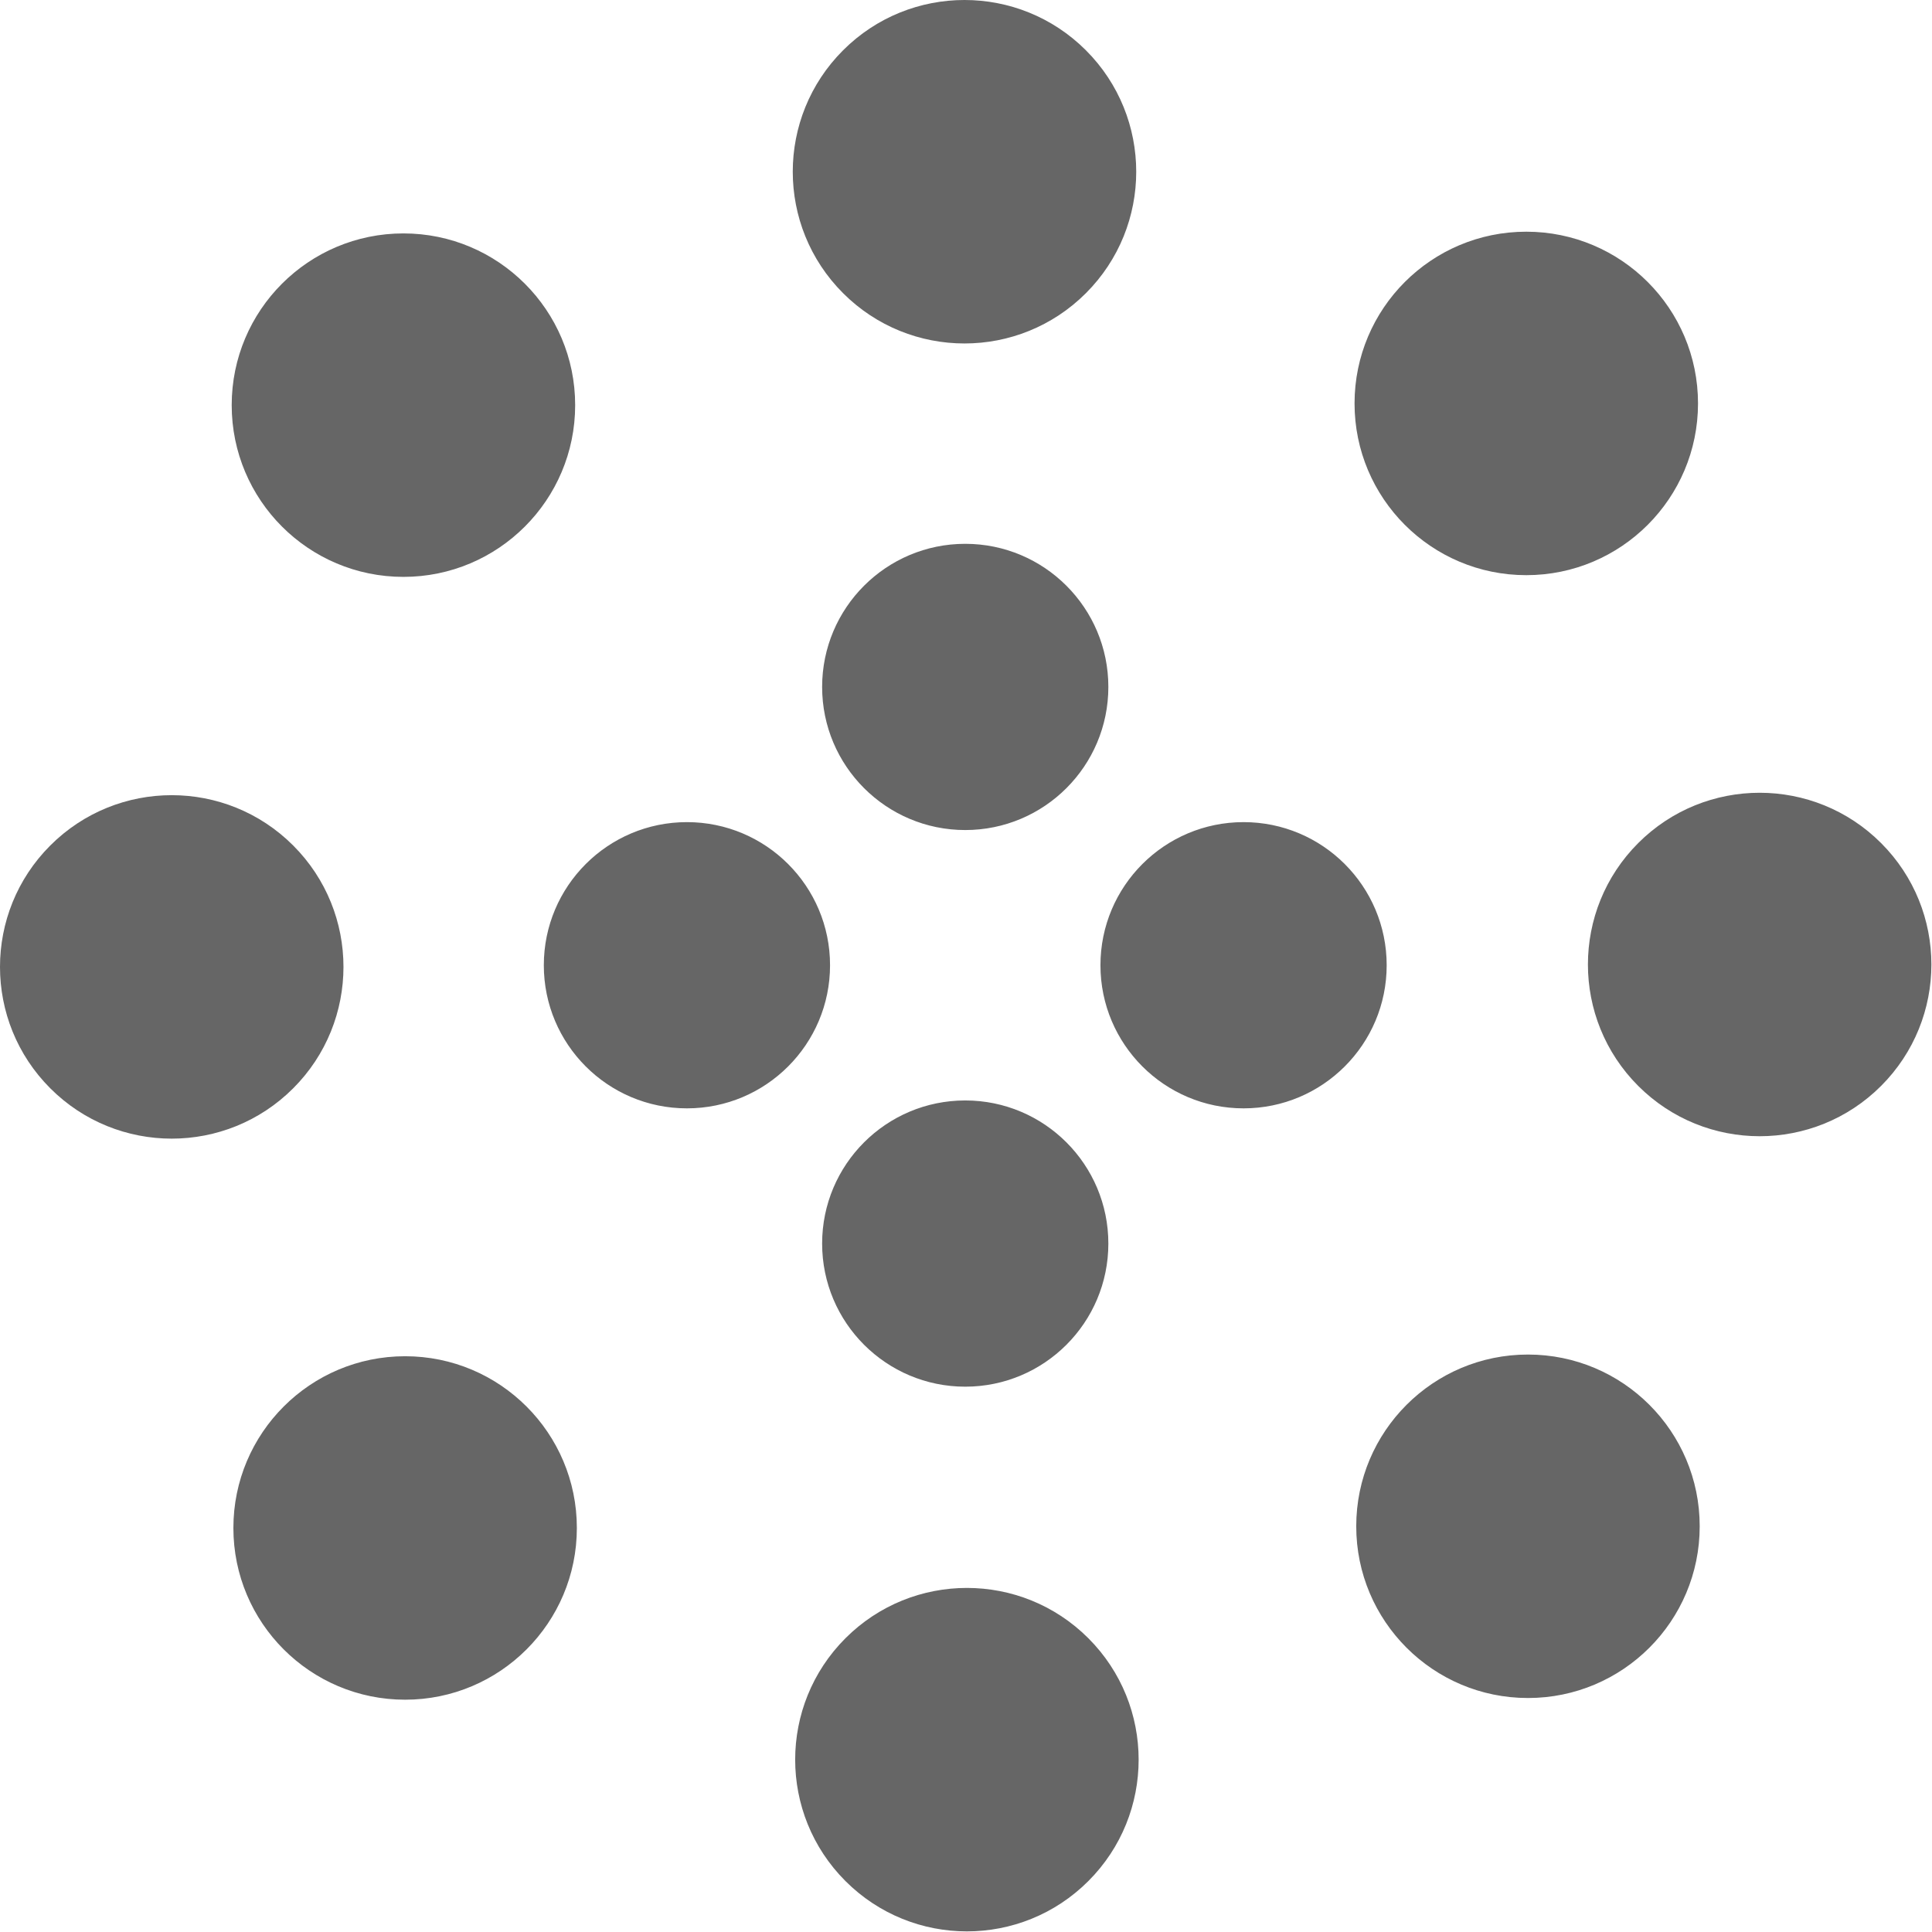
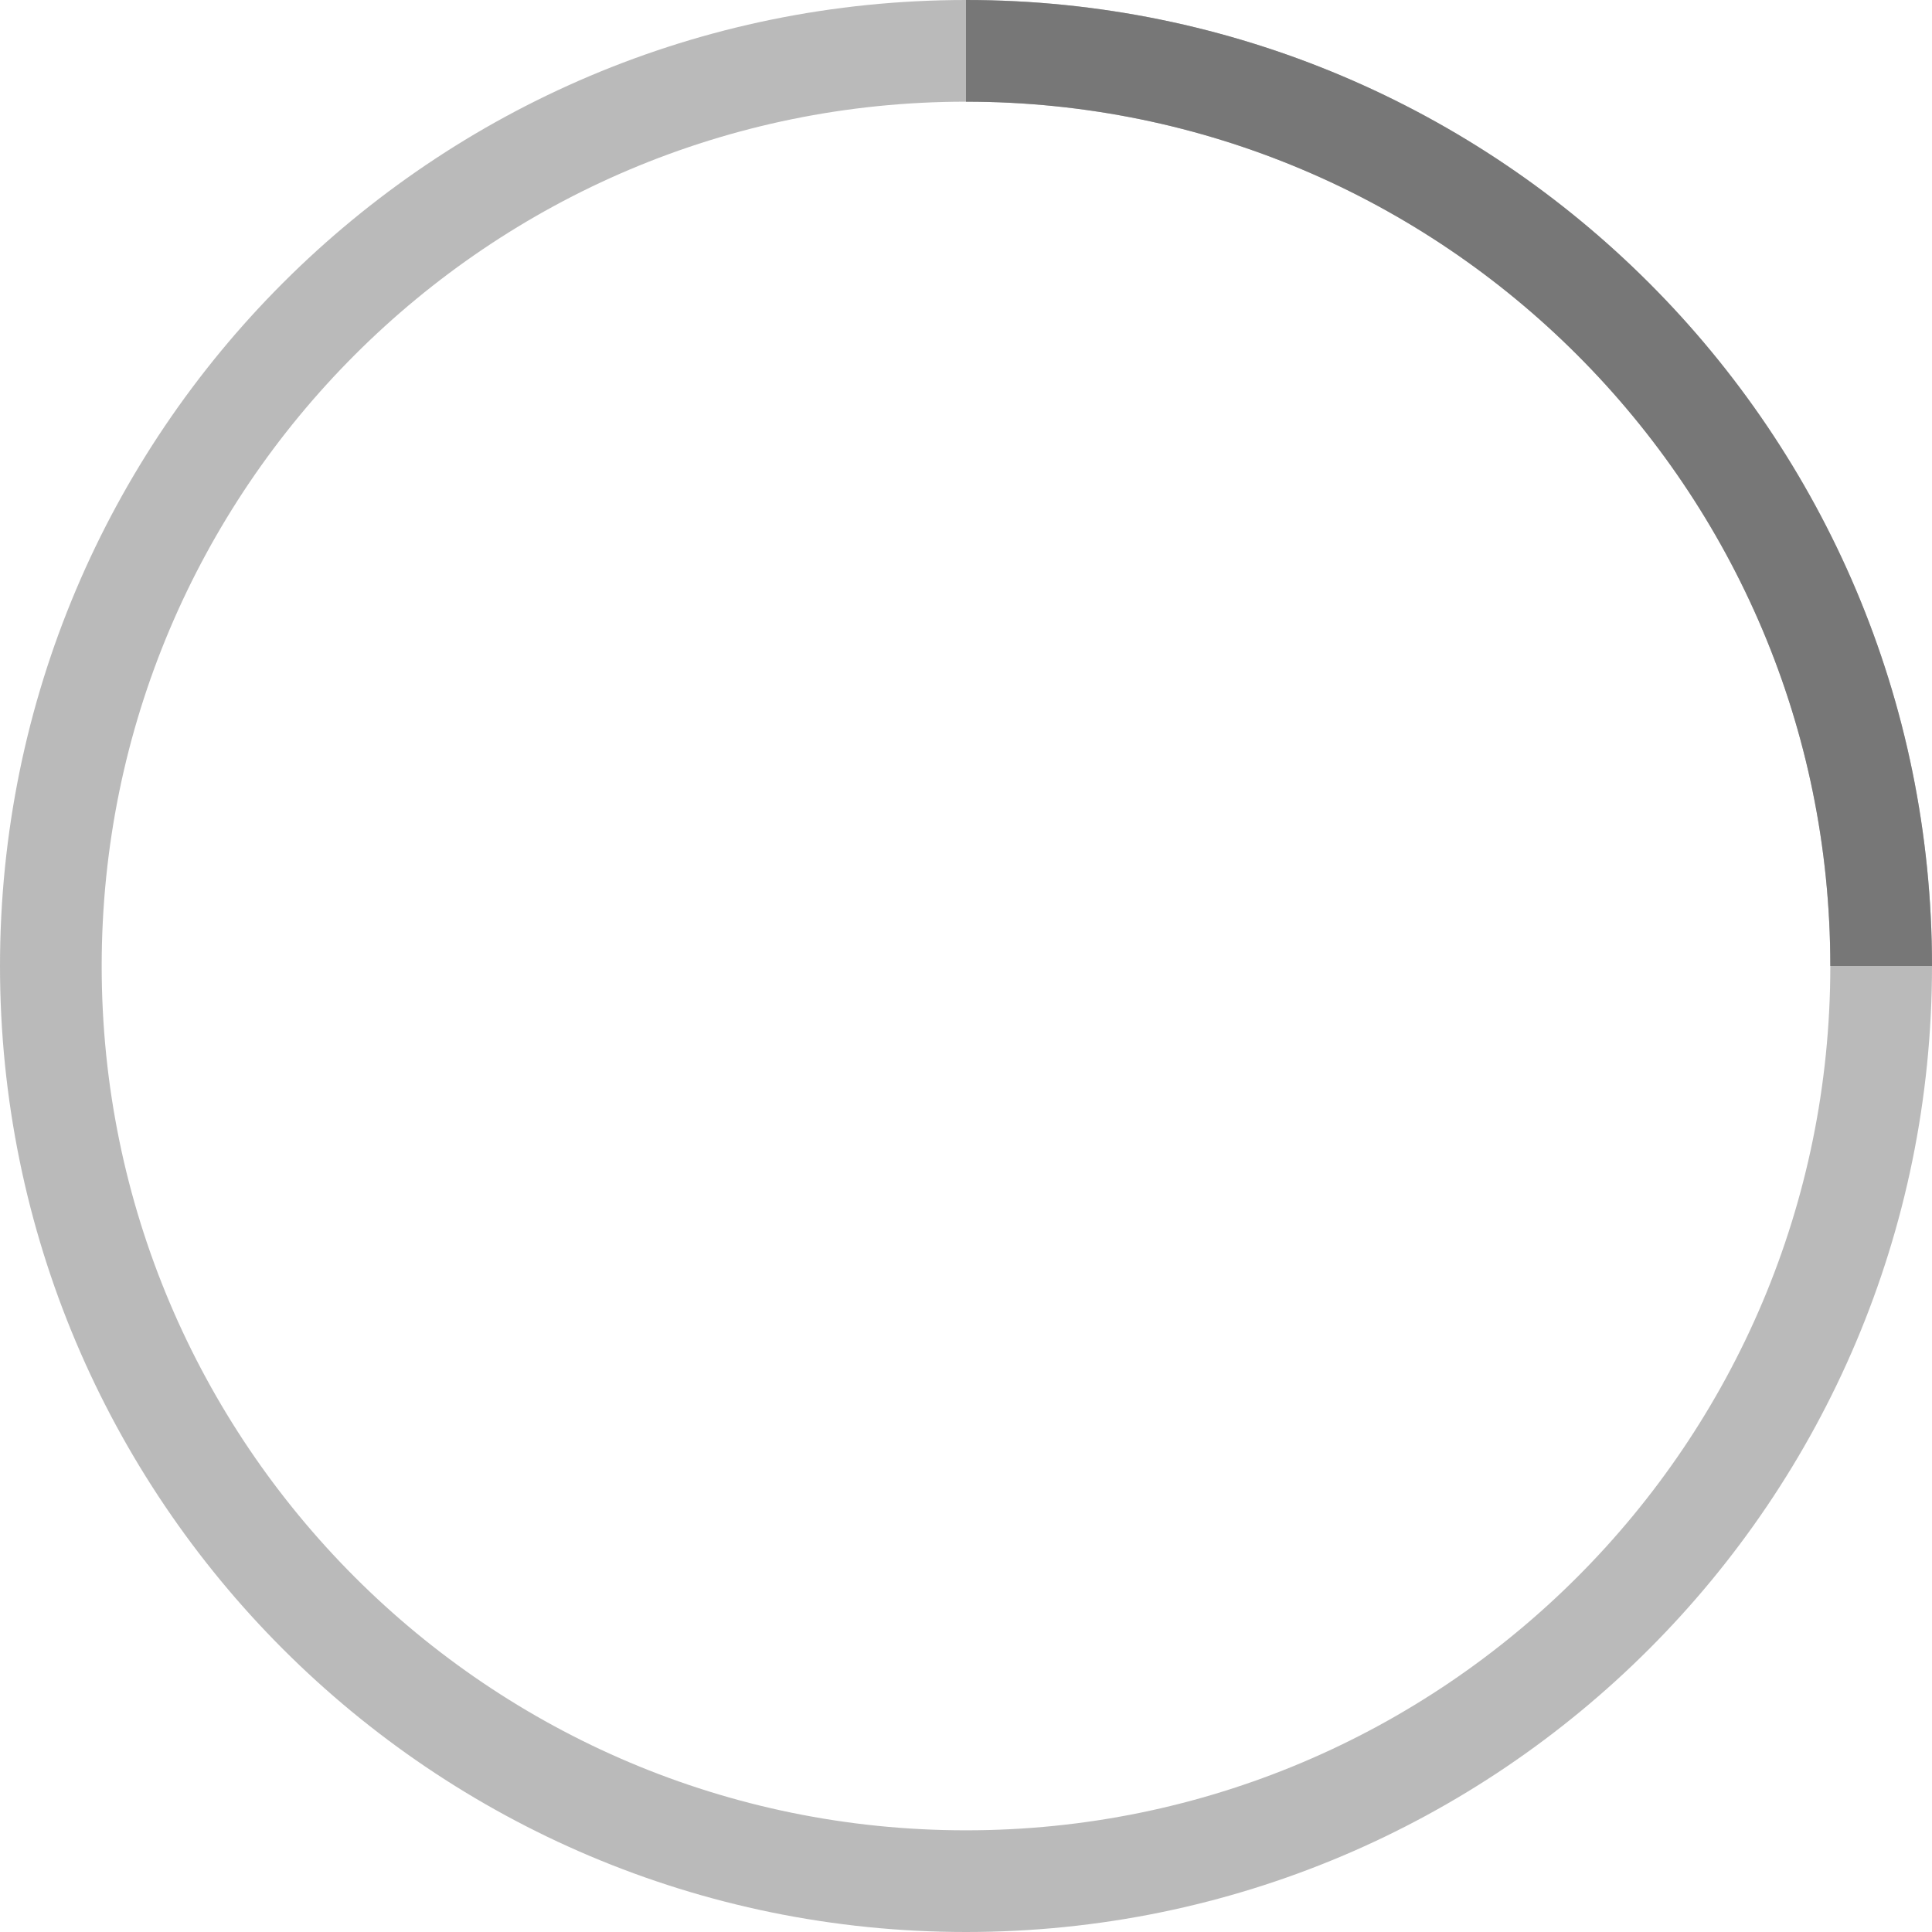
- <svg xmlns="http://www.w3.org/2000/svg" width="135" height="135" viewBox="0 0 135 135" fill="#666">
-   <path d="M67.447 58c5.523 0 10-4.477 10-10s-4.477-10-10-10-10 4.477-10 10 4.477 10 10 10zm9.448 9.447c0 5.523 4.477 10 10 10 5.522 0 10-4.477 10-10s-4.478-10-10-10c-5.523 0-10 4.477-10 10zm-9.448 9.448c-5.523 0-10 4.477-10 10 0 5.522 4.477 10 10 10s10-4.478 10-10c0-5.523-4.477-10-10-10zM58 67.447c0-5.523-4.477-10-10-10s-10 4.477-10 10 4.477 10 10 10 10-4.477 10-10z">
-     <animateTransform attributeName="transform" type="rotate" from="0 67 67" to="-360 67 67" dur="2.5s" repeatCount="indefinite" />
-   </path>
-   <path d="M28.19 40.31c6.627 0 12-5.374 12-12 0-6.628-5.373-12-12-12-6.628 0-12 5.372-12 12 0 6.626 5.372 12 12 12zm30.72-19.825c4.686 4.687 12.284 4.687 16.97 0 4.686-4.686 4.686-12.284 0-16.97-4.686-4.687-12.284-4.687-16.97 0-4.687 4.686-4.687 12.284 0 16.97zm35.74 7.705c0 6.627 5.37 12 12 12 6.626 0 12-5.373 12-12 0-6.628-5.374-12-12-12-6.63 0-12 5.372-12 12zm19.822 30.72c-4.686 4.686-4.686 12.284 0 16.97 4.687 4.686 12.285 4.686 16.97 0 4.687-4.686 4.687-12.284 0-16.97-4.685-4.687-12.283-4.687-16.97 0zm-7.704 35.74c-6.627 0-12 5.37-12 12 0 6.626 5.373 12 12 12s12-5.374 12-12c0-6.63-5.373-12-12-12zm-30.72 19.822c-4.686-4.686-12.284-4.686-16.97 0-4.686 4.687-4.686 12.285 0 16.97 4.686 4.687 12.284 4.687 16.97 0 4.687-4.685 4.687-12.283 0-16.97zm-35.74-7.704c0-6.627-5.372-12-12-12-6.626 0-12 5.373-12 12s5.374 12 12 12c6.628 0 12-5.373 12-12zm-19.823-30.72c4.687-4.686 4.687-12.284 0-16.97-4.686-4.686-12.284-4.686-16.97 0-4.687 4.686-4.687 12.284 0 16.97 4.686 4.687 12.284 4.687 16.97 0z">
-     <animateTransform attributeName="transform" type="rotate" from="0 67 67" to="360 67 67" dur="8s" repeatCount="indefinite" />
-   </path>
+ <svg xmlns="http://www.w3.org/2000/svg" width="38" height="38" viewBox="0 0 38 38" stroke="#777">
+   <g fill="none" fill-rule="evenodd">
+     <g transform="translate(1 1)" stroke-width="2">
+       <circle stroke-opacity=".5" cx="18" cy="18" r="18" />
+       <path d="M36 18c0-9.94-8.06-18-18-18">
+         <animateTransform attributeName="transform" type="rotate" from="0 18 18" to="360 18 18" dur="1s" repeatCount="indefinite" />
+       </path>
+     </g>
+   </g>
</svg>
